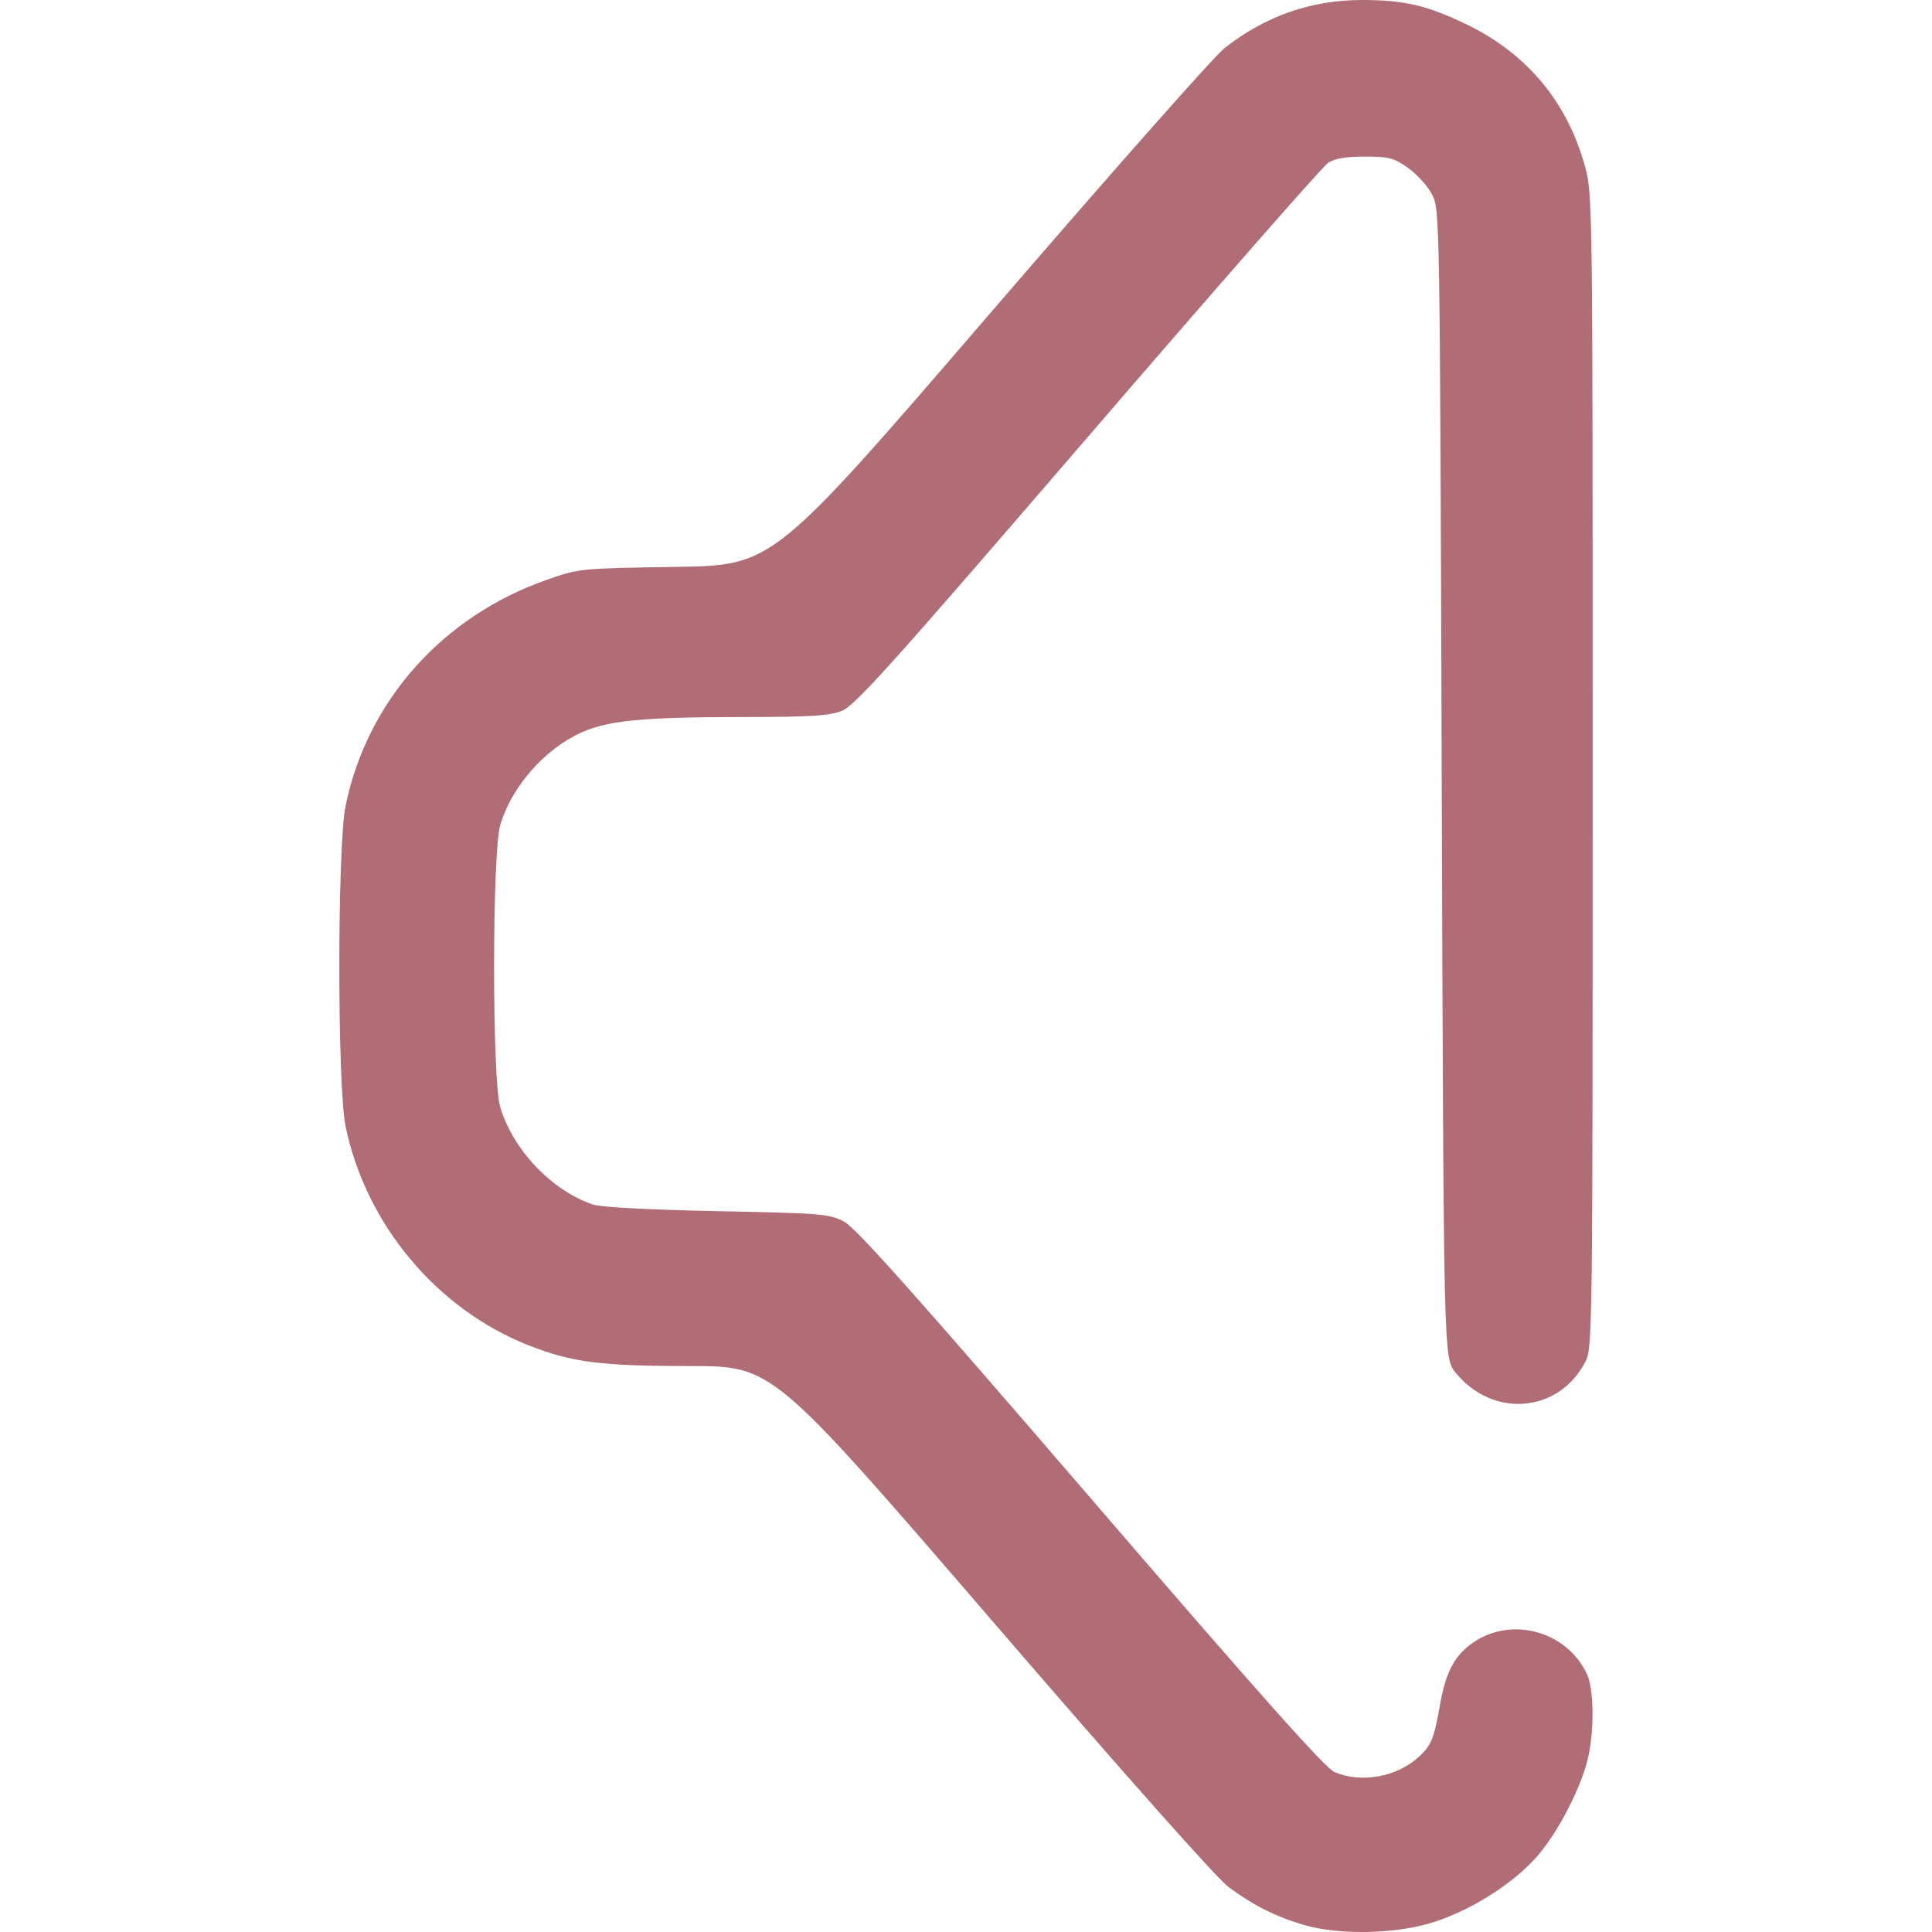
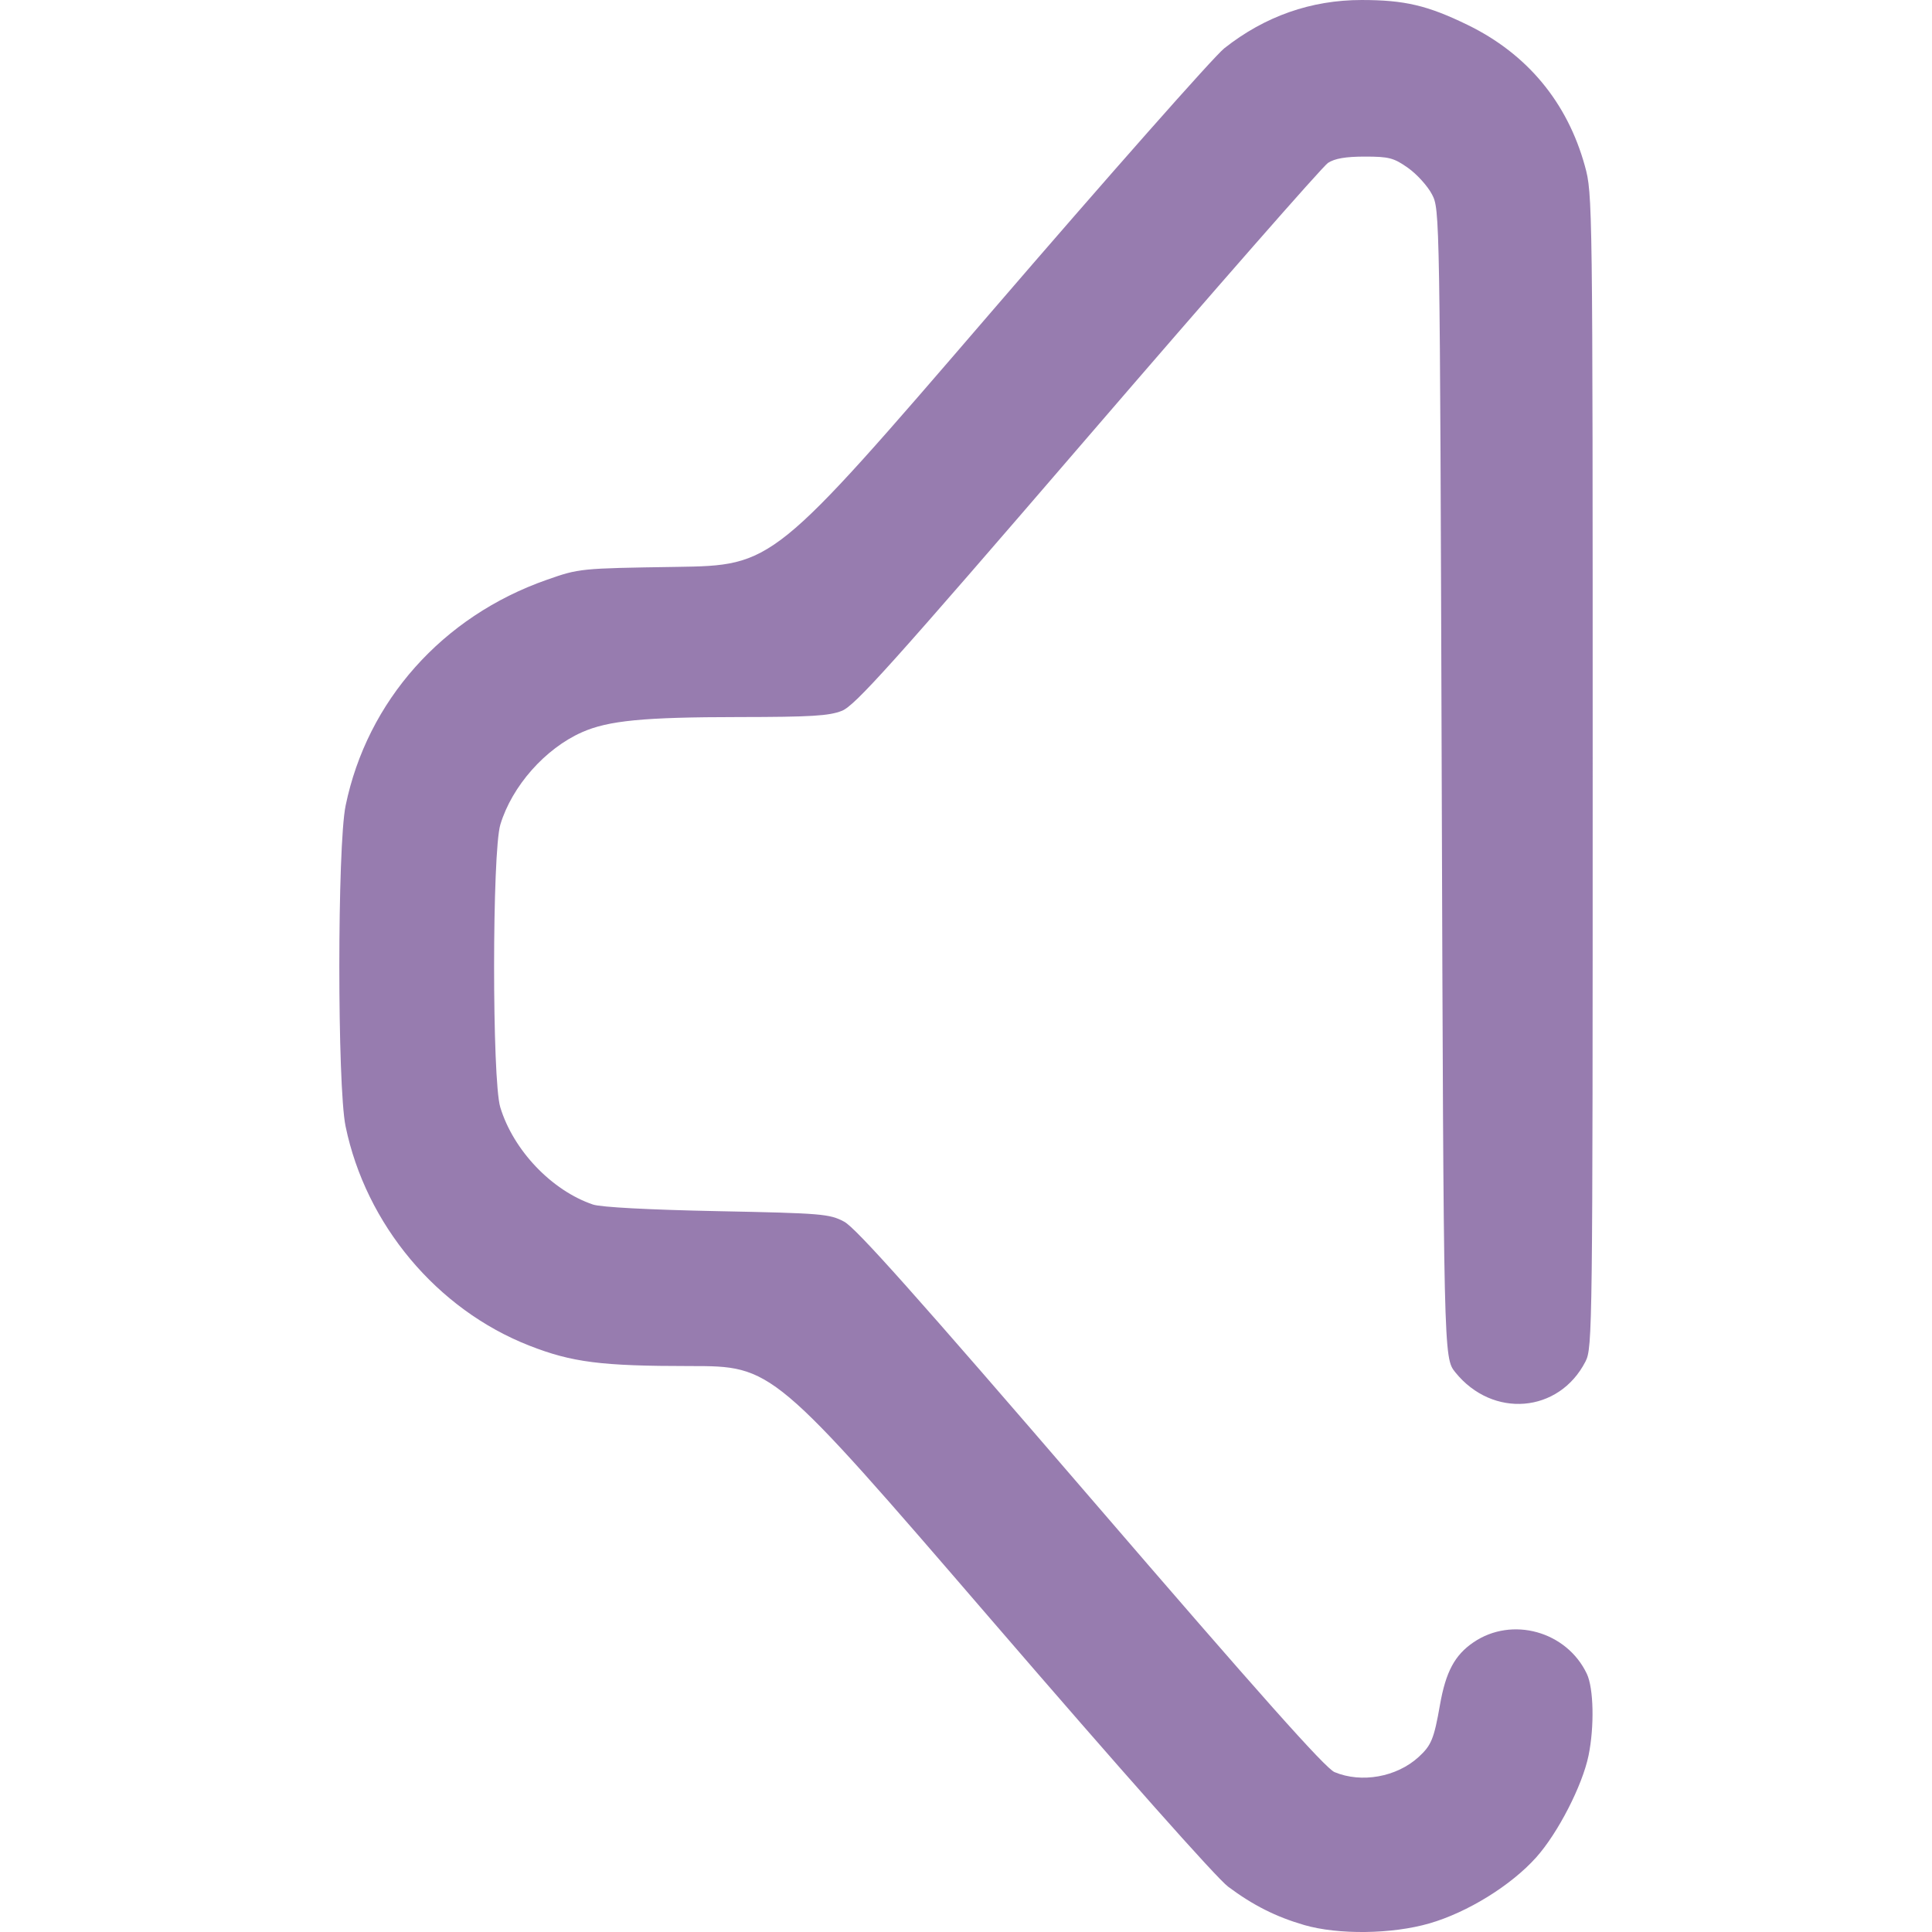
<svg xmlns="http://www.w3.org/2000/svg" xmlns:xlink="http://www.w3.org/1999/xlink" width="512" height="512" viewBox="0 0 135.467 135.467" version="1.1" id="svg1" xml:space="preserve">
  <defs id="defs1">
    <linearGradient id="linearGradient4">
-       <stop style="stop-color:#b06d75;stop-opacity:1;" offset="0" id="stop4" />
-       <stop style="stop-color:#b06d75;stop-opacity:1" offset="1" id="stop5" />
+       <stop style="stop-color:#977caf;stop-opacity:1;" offset="0" id="stop4" />
+       <stop style="stop-color:#977caf;stop-opacity:1" offset="1" id="stop5" />
    </linearGradient>
    <linearGradient xlink:href="#linearGradient4" id="linearGradient5" x1="33.295" y1="187.422" x2="108.519" y2="187.422" gradientUnits="userSpaceOnUse" gradientTransform="translate(12.46154,-68.79808)" />
  </defs>
  <g id="layer1" transform="matrix(0.9375449,0,0,0.9375449,-19.07431,-47.32768)">
    <path style="fill:url(#linearGradient5);fill-opacity:1" d="m 117.868,194.445 c -2.107,-0.614 -3.813,-1.474 -5.672,-2.861 -0.866,-0.646 -7.93,-8.606 -17.753,-20.006 -16.315,-18.932 -16.315,-18.932 -22.492,-18.932 -6.651,0 -8.825,-0.277 -12.026,-1.531 -6.901,-2.704 -12.217,-9.053 -13.735,-16.4 -0.625,-3.024 -0.622,-20.959 0.004,-23.988 1.617,-7.831 7.243,-14.148 15.032,-16.879 2.446,-0.858 2.479,-0.861 9.695,-0.971 7.24,-0.11 7.24,-0.11 23.408,-18.89 8.892,-10.329 16.804,-19.282 17.581,-19.897 3.027,-2.392 6.486,-3.609 10.264,-3.609 3.215,0 4.93,0.402 7.922,1.858 4.455,2.167 7.463,5.783 8.78,10.555 0.577,2.09 0.583,2.534 0.583,45.237 0,41.836 -0.016,43.158 -0.537,44.173 -1.982,3.865 -6.944,4.277 -9.737,0.809 -0.873,-1.084 -0.873,-1.084 -1.015,-44.027 -0.141,-42.868 -0.142,-42.944 -0.731,-44.071 -0.324,-0.621 -1.129,-1.51 -1.788,-1.976 -1.064,-0.752 -1.427,-0.847 -3.233,-0.847 -1.427,0 -2.25,0.141 -2.755,0.472 -0.396,0.26 -8.477,9.481 -17.958,20.493 -14.671,17.04 -17.409,20.089 -18.393,20.483 -0.953,0.381 -2.305,0.463 -7.712,0.468 -7.12,0.006 -9.751,0.26 -11.724,1.133 -2.755,1.219 -5.237,4.024 -6.11,6.905 -0.62,2.046 -0.626,19.103 -0.007,21.143 0.977,3.22 3.847,6.232 6.934,7.277 0.591,0.2 4.186,0.391 9.29,0.494 7.85,0.158 8.392,0.203 9.493,0.786 0.882,0.467 5.389,5.522 18.451,20.696 12.657,14.703 17.536,20.183 18.226,20.472 2.013,0.841 4.639,0.372 6.278,-1.121 0.961,-0.876 1.159,-1.355 1.606,-3.902 0.436,-2.479 1.104,-3.728 2.505,-4.683 2.882,-1.965 6.97,-0.829 8.481,2.356 0.511,1.076 0.57,3.95 0.127,6.108 -0.462,2.247 -2.293,5.81 -3.916,7.62 -1.885,2.103 -5.129,4.109 -7.984,4.936 -2.805,0.812 -6.826,0.863 -9.383,0.118 z" id="path3" />
  </g>
</svg>
